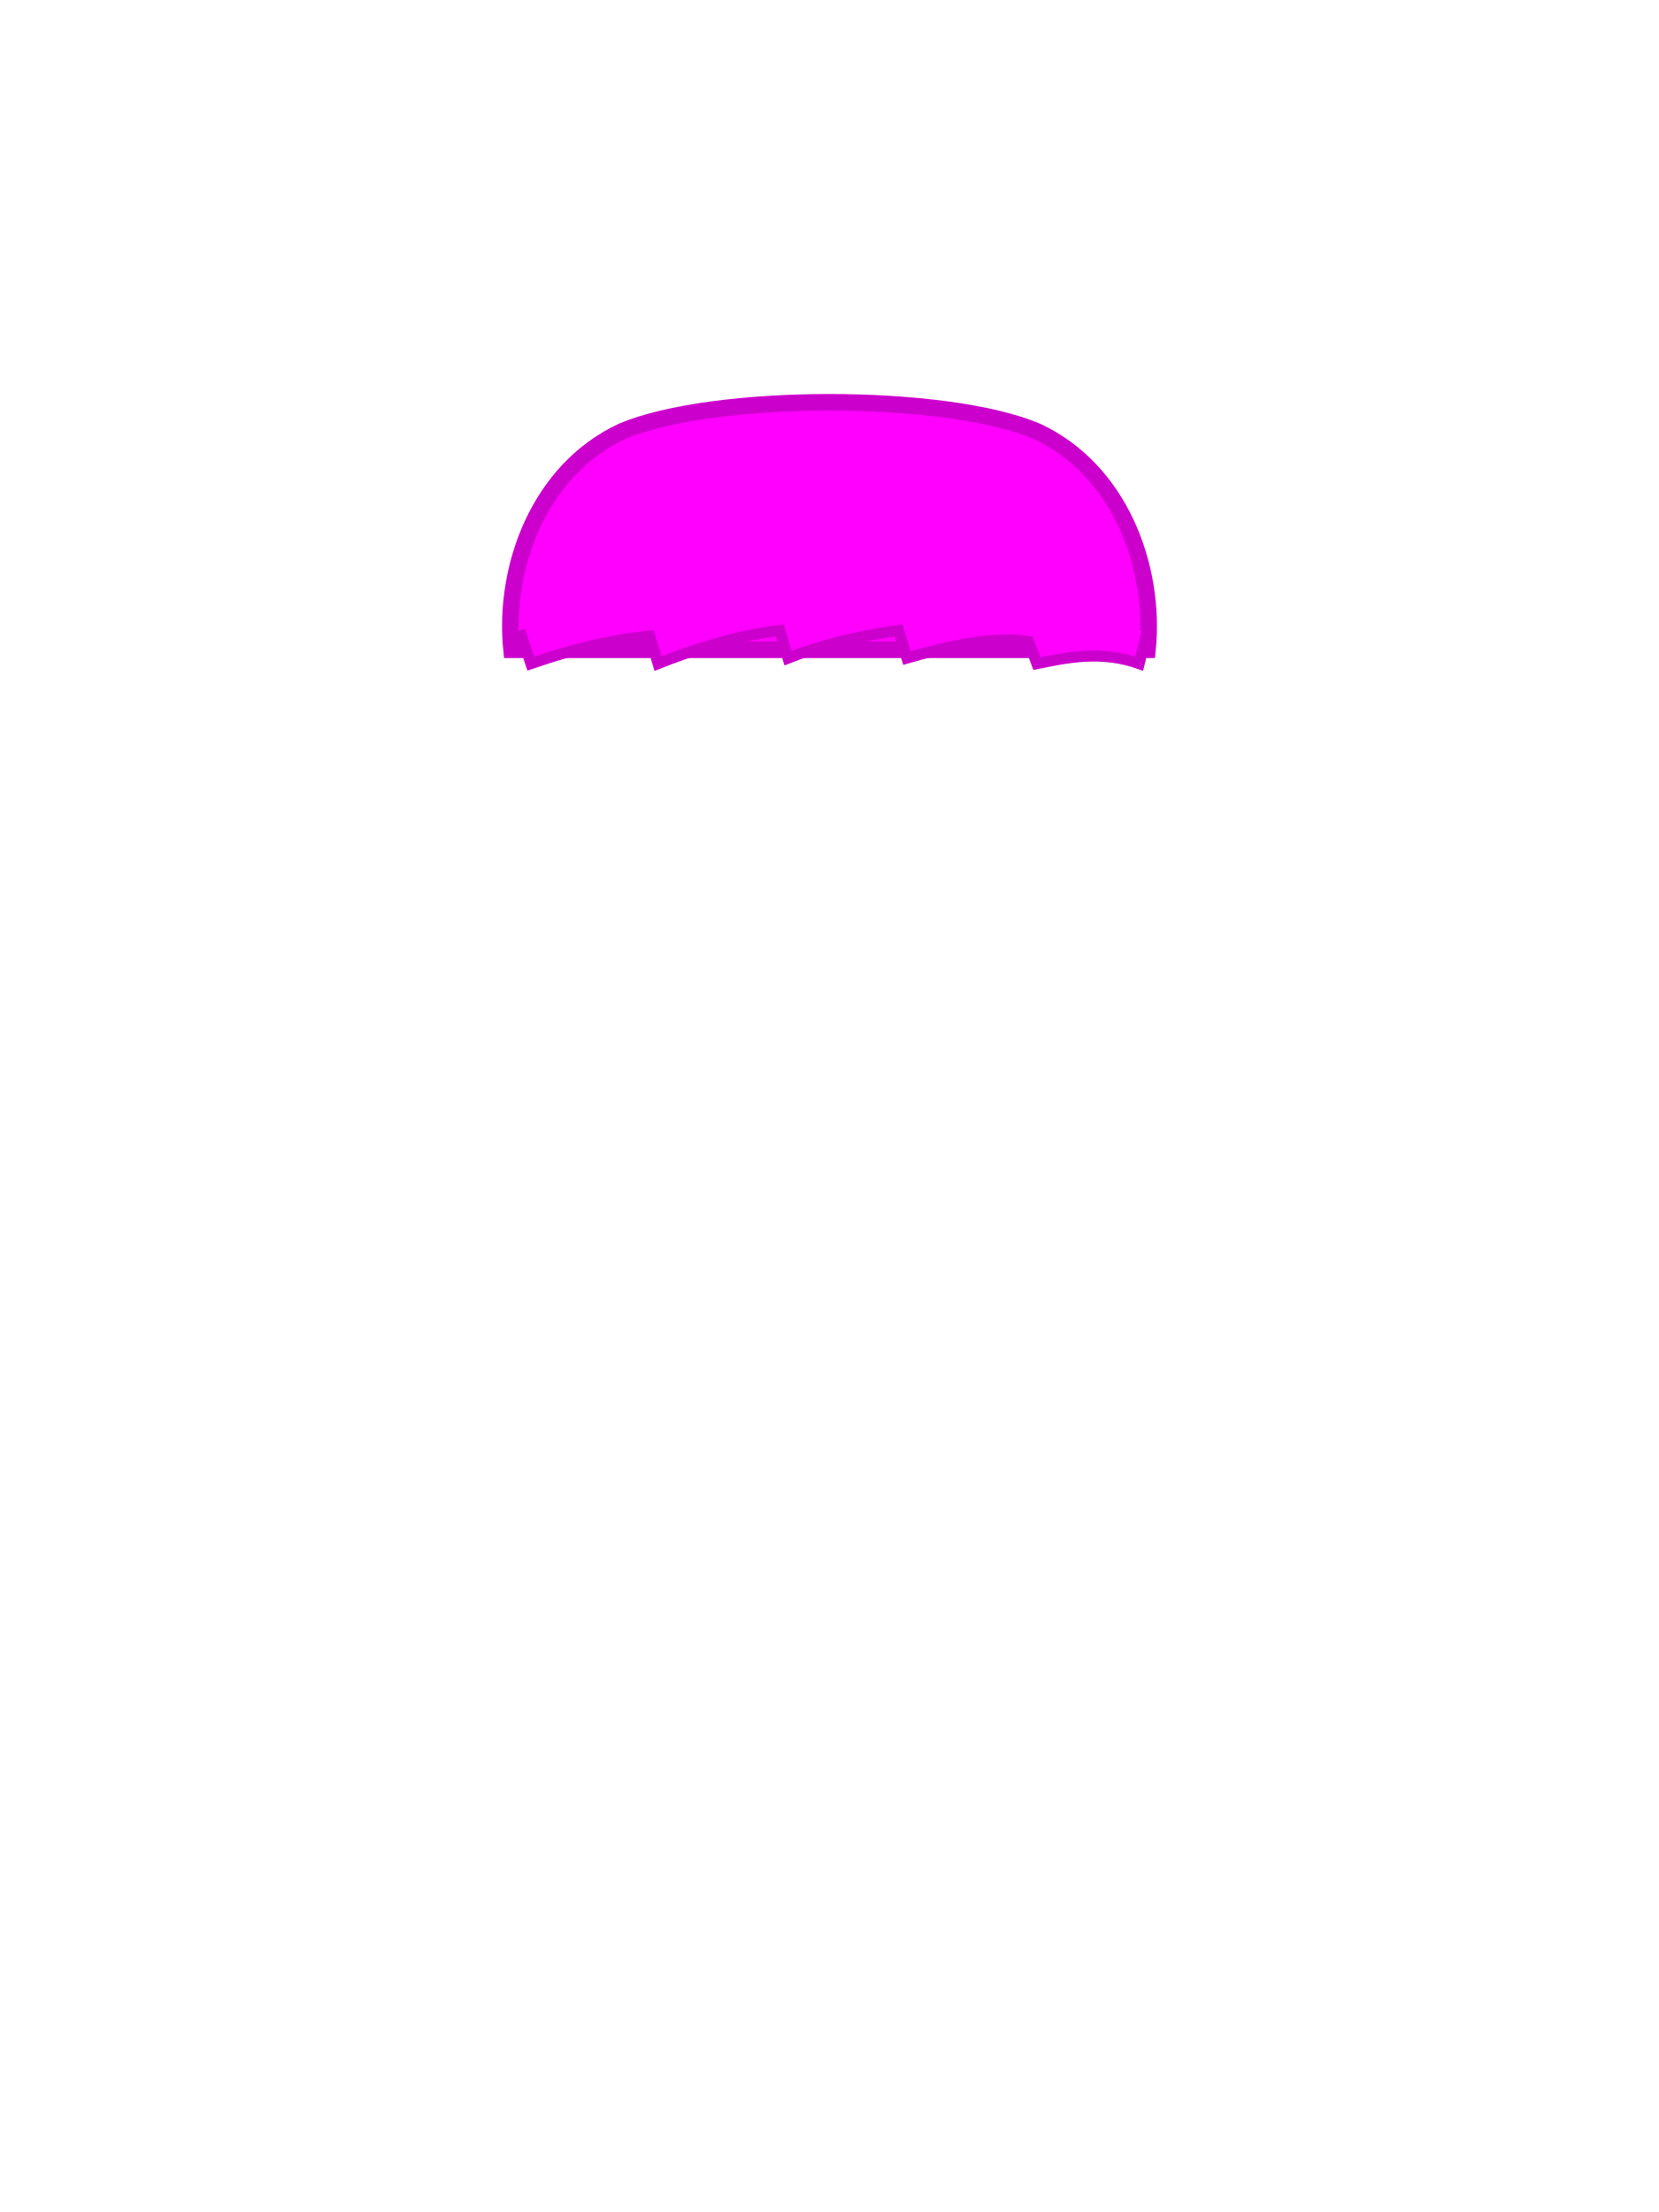
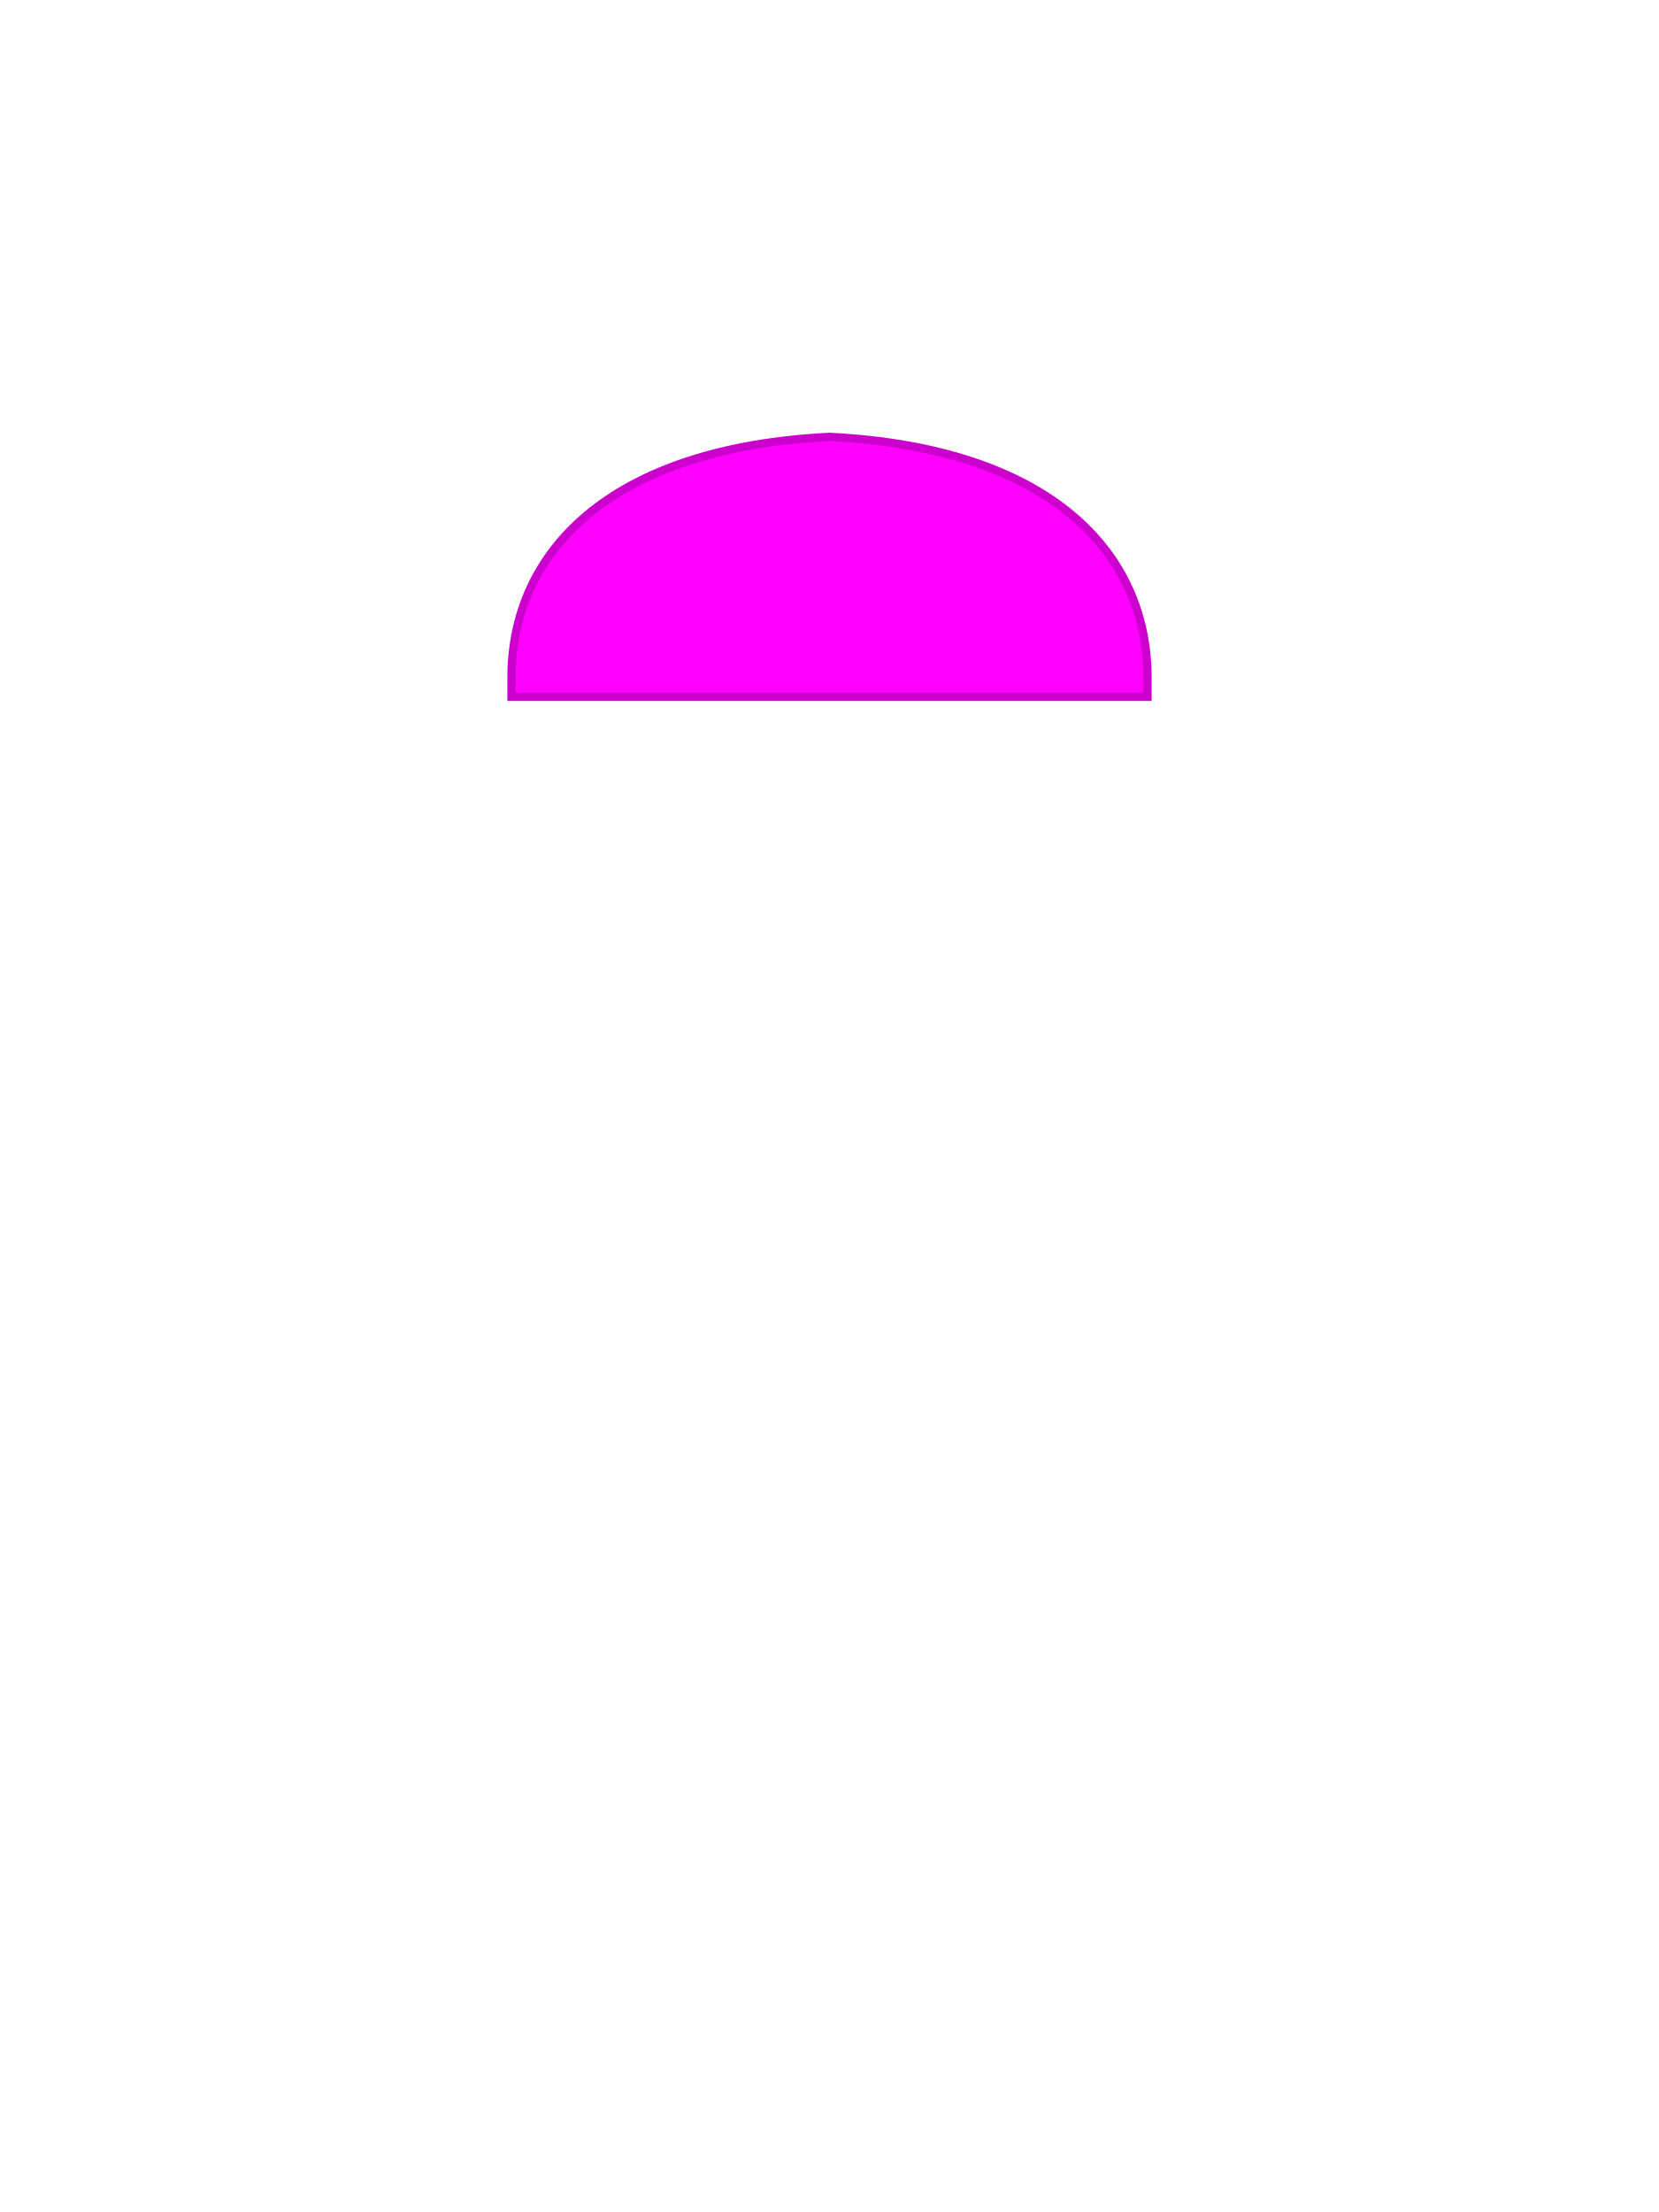
<svg xmlns="http://www.w3.org/2000/svg" viewBox="0 0 600 800" fill="none">
-   <path d="M185 235 C182 205, 195 170, 225 156 C258 142, 342 142, 375 156 C405 170, 418 205, 415 235 Z" fill="#FF00FF" stroke="#CC00CC" stroke-width="6" />
-   <path d="M188 228 L192 240 C198 238, 215 232, 235 230 L238 240     C248 236, 265 230, 282 228 L285 238     C295 234, 310 230, 325 228 L328 238     C342 234, 358 230, 372 232 L375 240     C385 238, 398 235, 412 240 L415 228" fill="#FF00FF" stroke="#CC00CC" stroke-width="4" />
+   <path d="M185 245 C185 200, 220 162, 300 158 C380 162, 415 200, 415 245 L415 252 L185 252 Z" fill="#FF00FF" stroke="#CC00CC" stroke-width="3" />
</svg>
